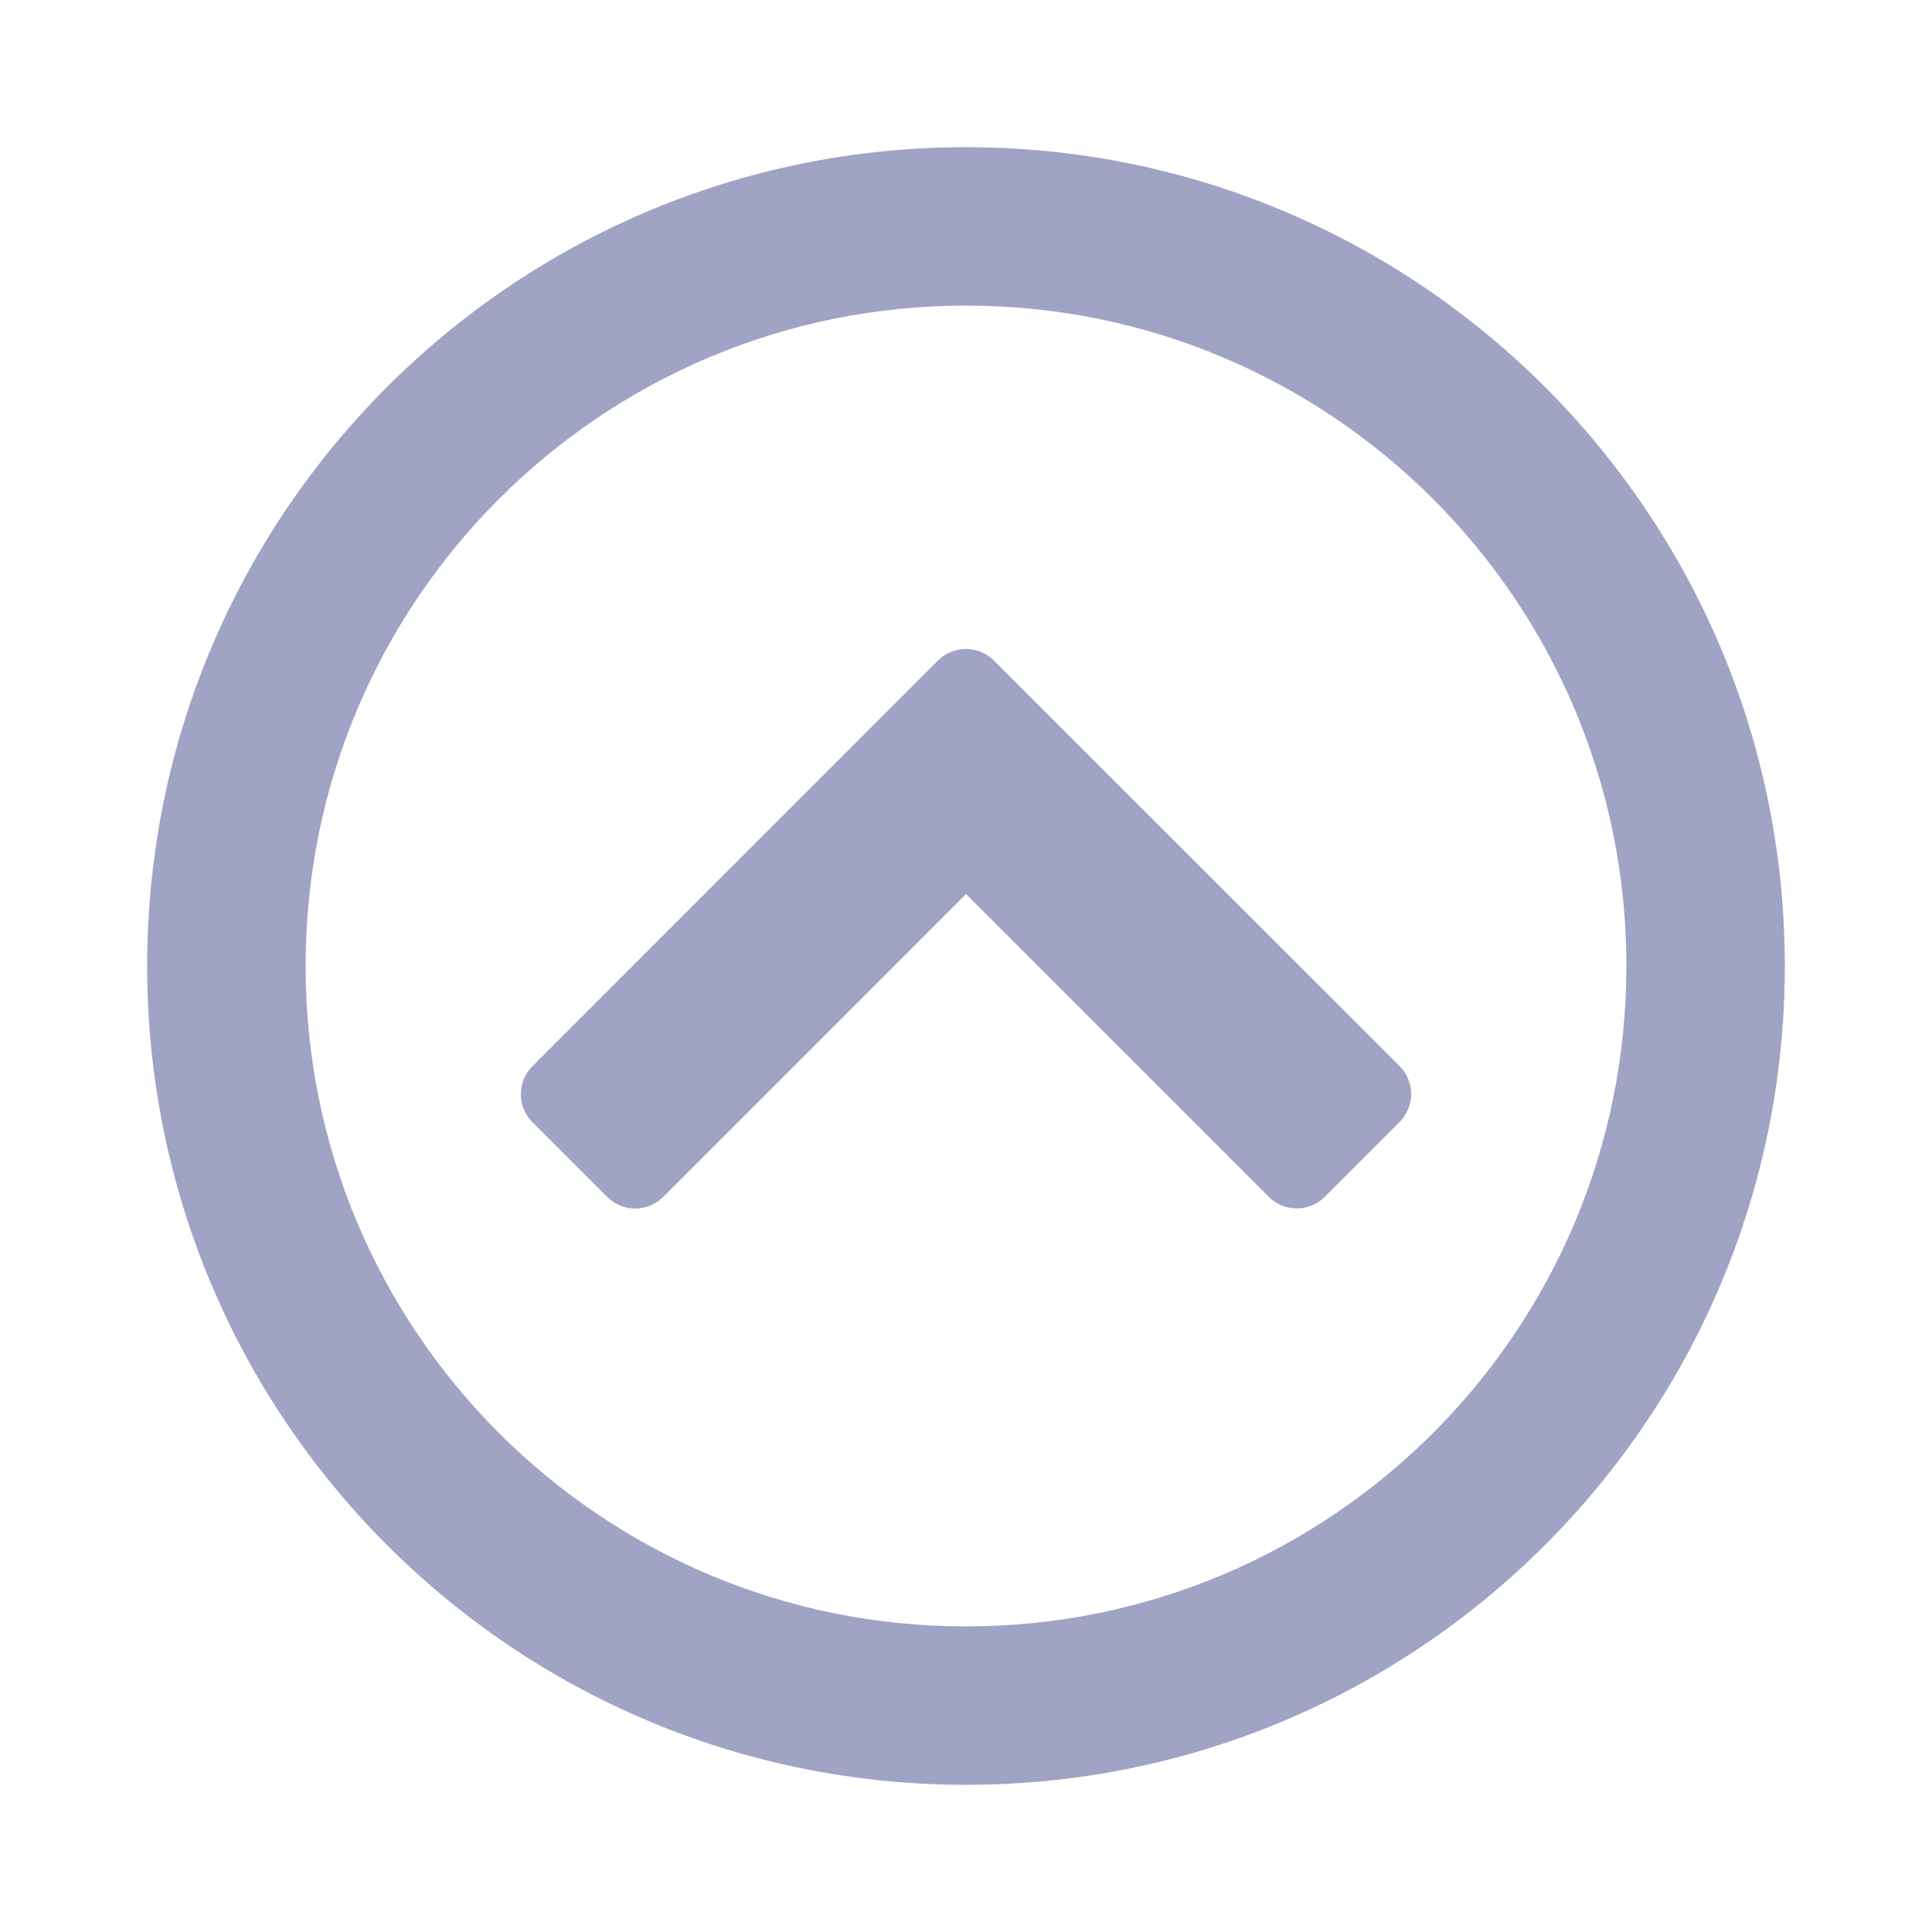
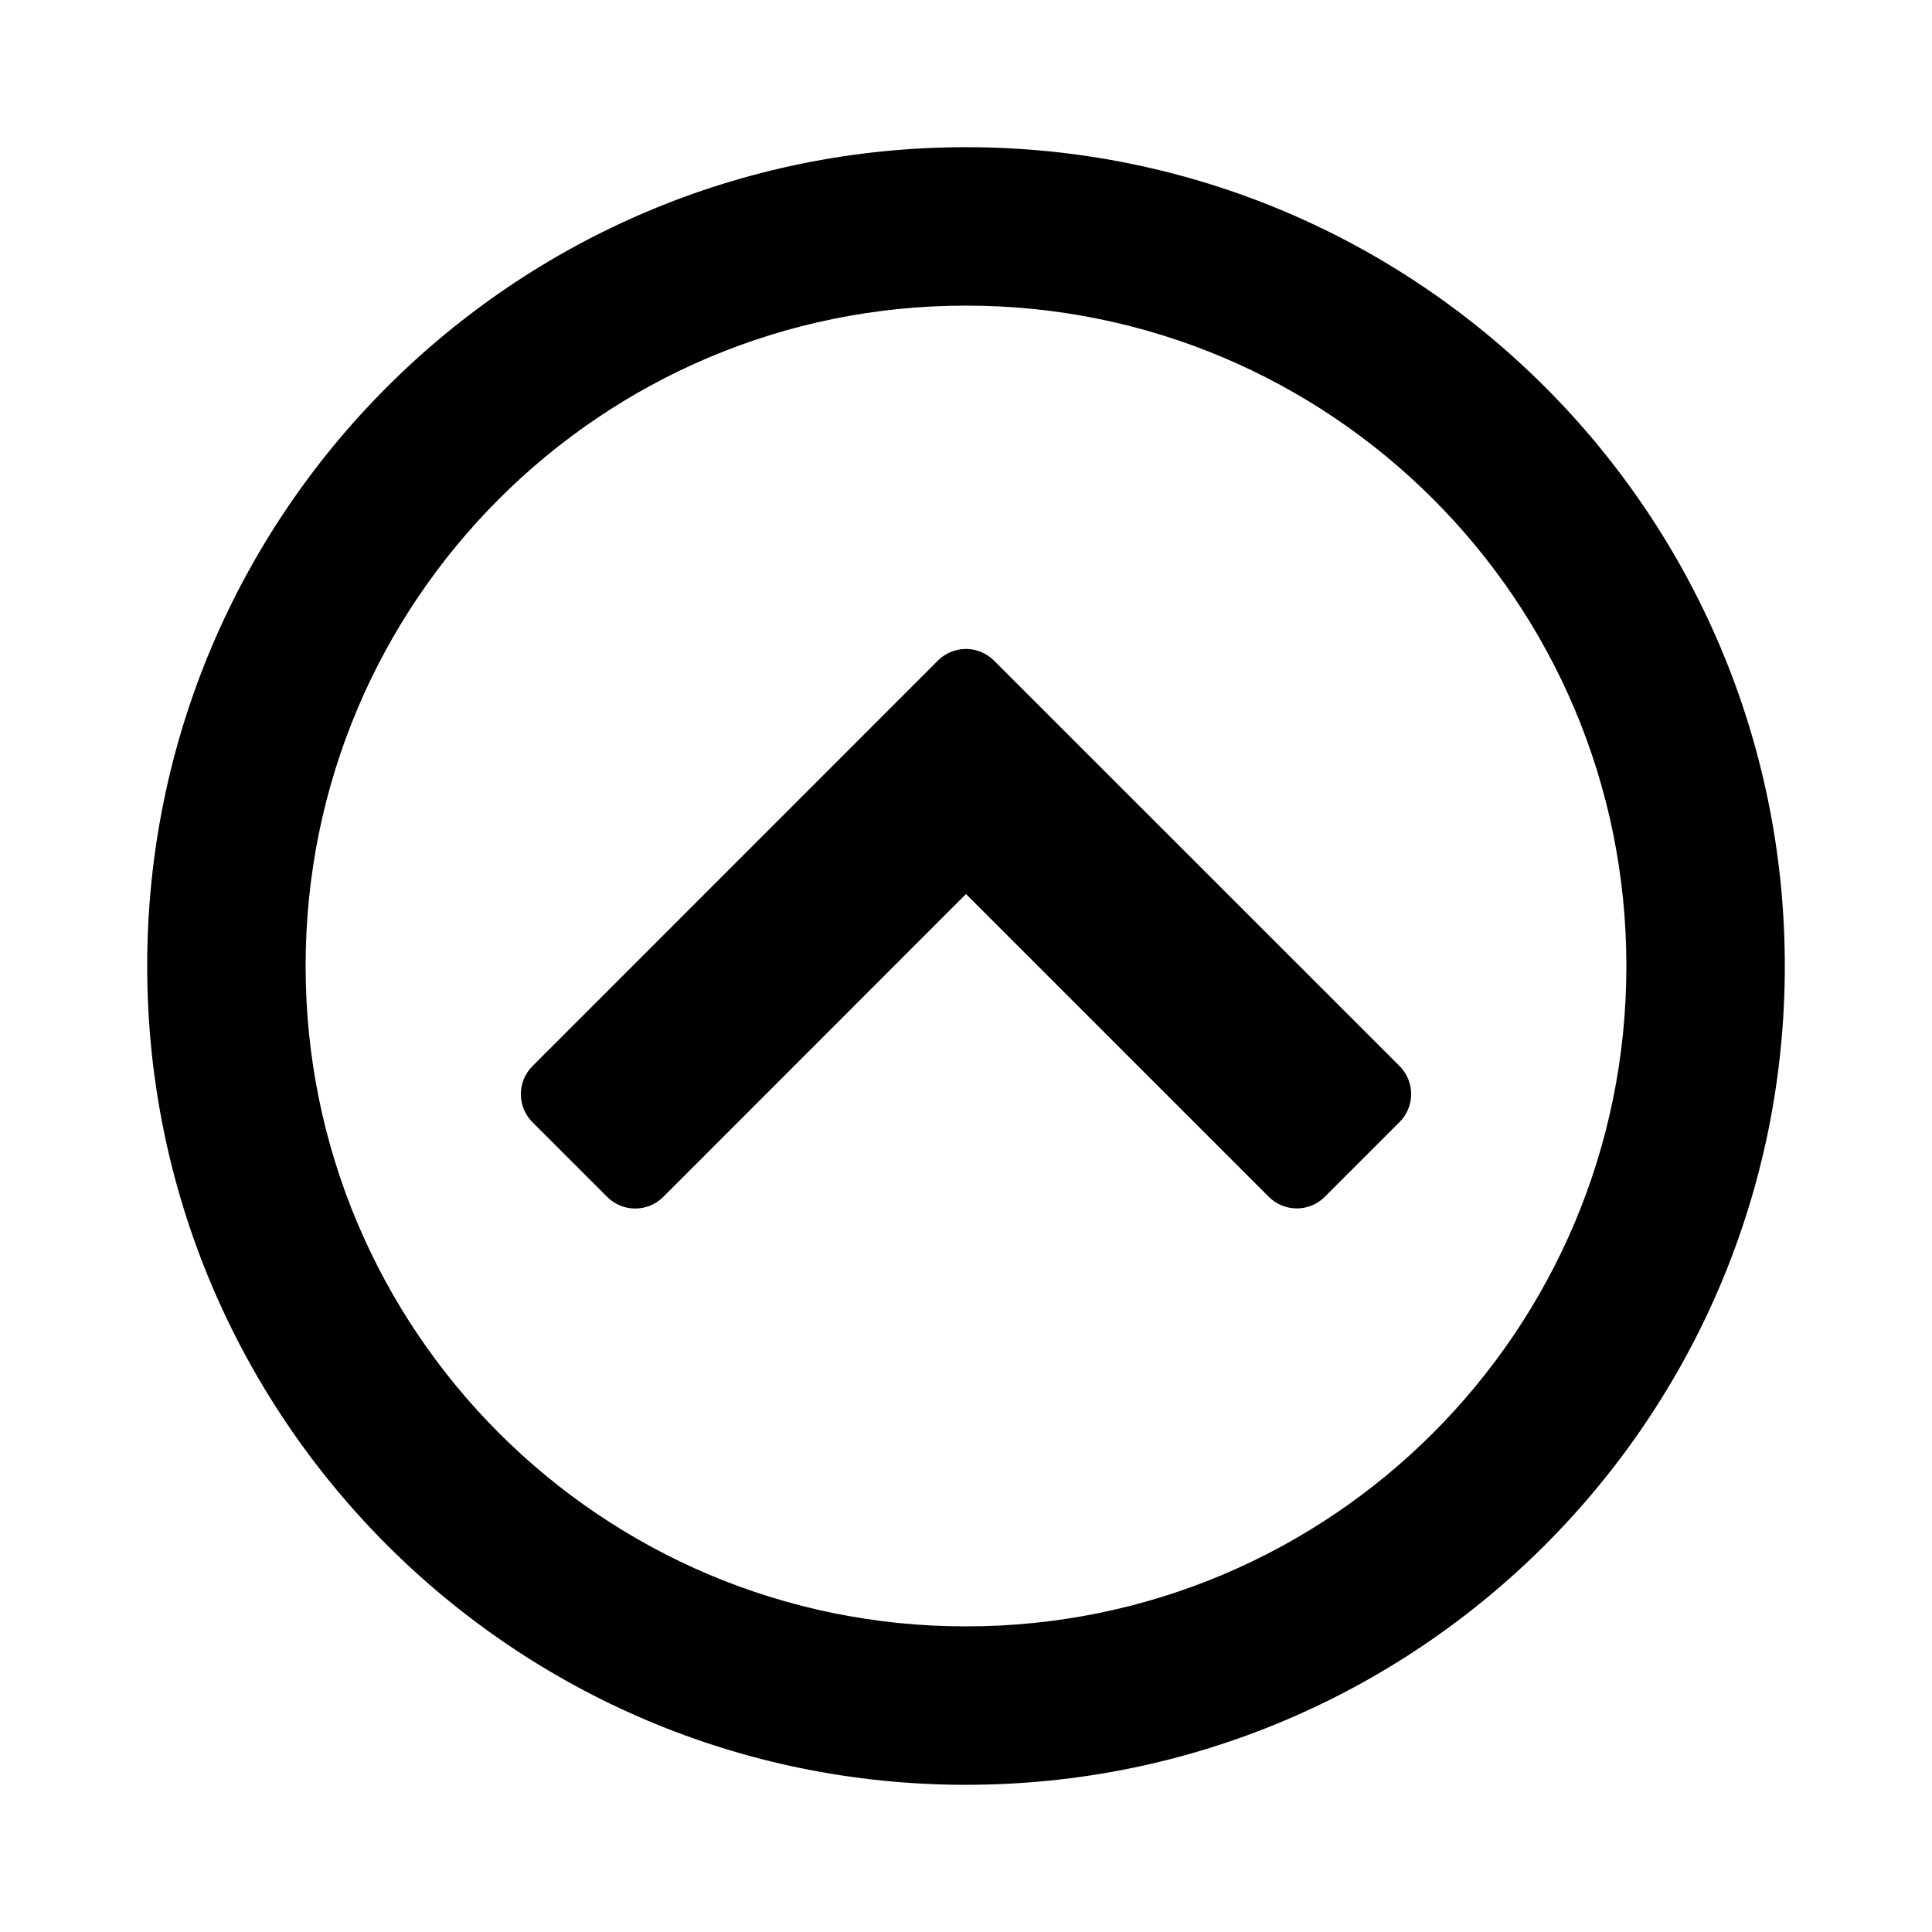
<svg xmlns="http://www.w3.org/2000/svg" width="16" height="16">
  <path fill="rgba(255,255,255,0)" d="M0 0h16v16H0z" data-name="Rectangle 484" />
-   <path fill="#a0a3c4" d="M8.232 5.471a.328.328 0 0 0-.465 0L4.41 8.829a.328.328 0 0 0 0 .465l.618.618a.328.328 0 0 0 .465 0L8 7.404l2.507 2.507a.328.328 0 0 0 .465 0l.618-.618a.328.328 0 0 0 0-.465ZM14.781 8A6.78 6.78 0 0 0 8 1.219 6.78 6.78 0 0 0 1.219 8 6.78 6.78 0 0 0 8 14.781 6.78 6.78 0 0 0 14.781 8Zm-1.312 0A5.467 5.467 0 0 1 8 13.469 5.467 5.467 0 0 1 2.531 8 5.467 5.467 0 0 1 8 2.531 5.467 5.467 0 0 1 13.469 8Z" data-name="Path 4617" />
+   <path fill="currentColor" d="M8.232 5.471a.328.328 0 0 0-.465 0L4.41 8.829a.328.328 0 0 0 0 .465l.618.618a.328.328 0 0 0 .465 0L8 7.404l2.507 2.507a.328.328 0 0 0 .465 0l.618-.618a.328.328 0 0 0 0-.465ZM14.781 8A6.78 6.78 0 0 0 8 1.219 6.78 6.78 0 0 0 1.219 8 6.78 6.78 0 0 0 8 14.781 6.78 6.78 0 0 0 14.781 8Zm-1.312 0A5.467 5.467 0 0 1 8 13.469 5.467 5.467 0 0 1 2.531 8 5.467 5.467 0 0 1 8 2.531 5.467 5.467 0 0 1 13.469 8Z" data-name="Path 4617" />
</svg>
